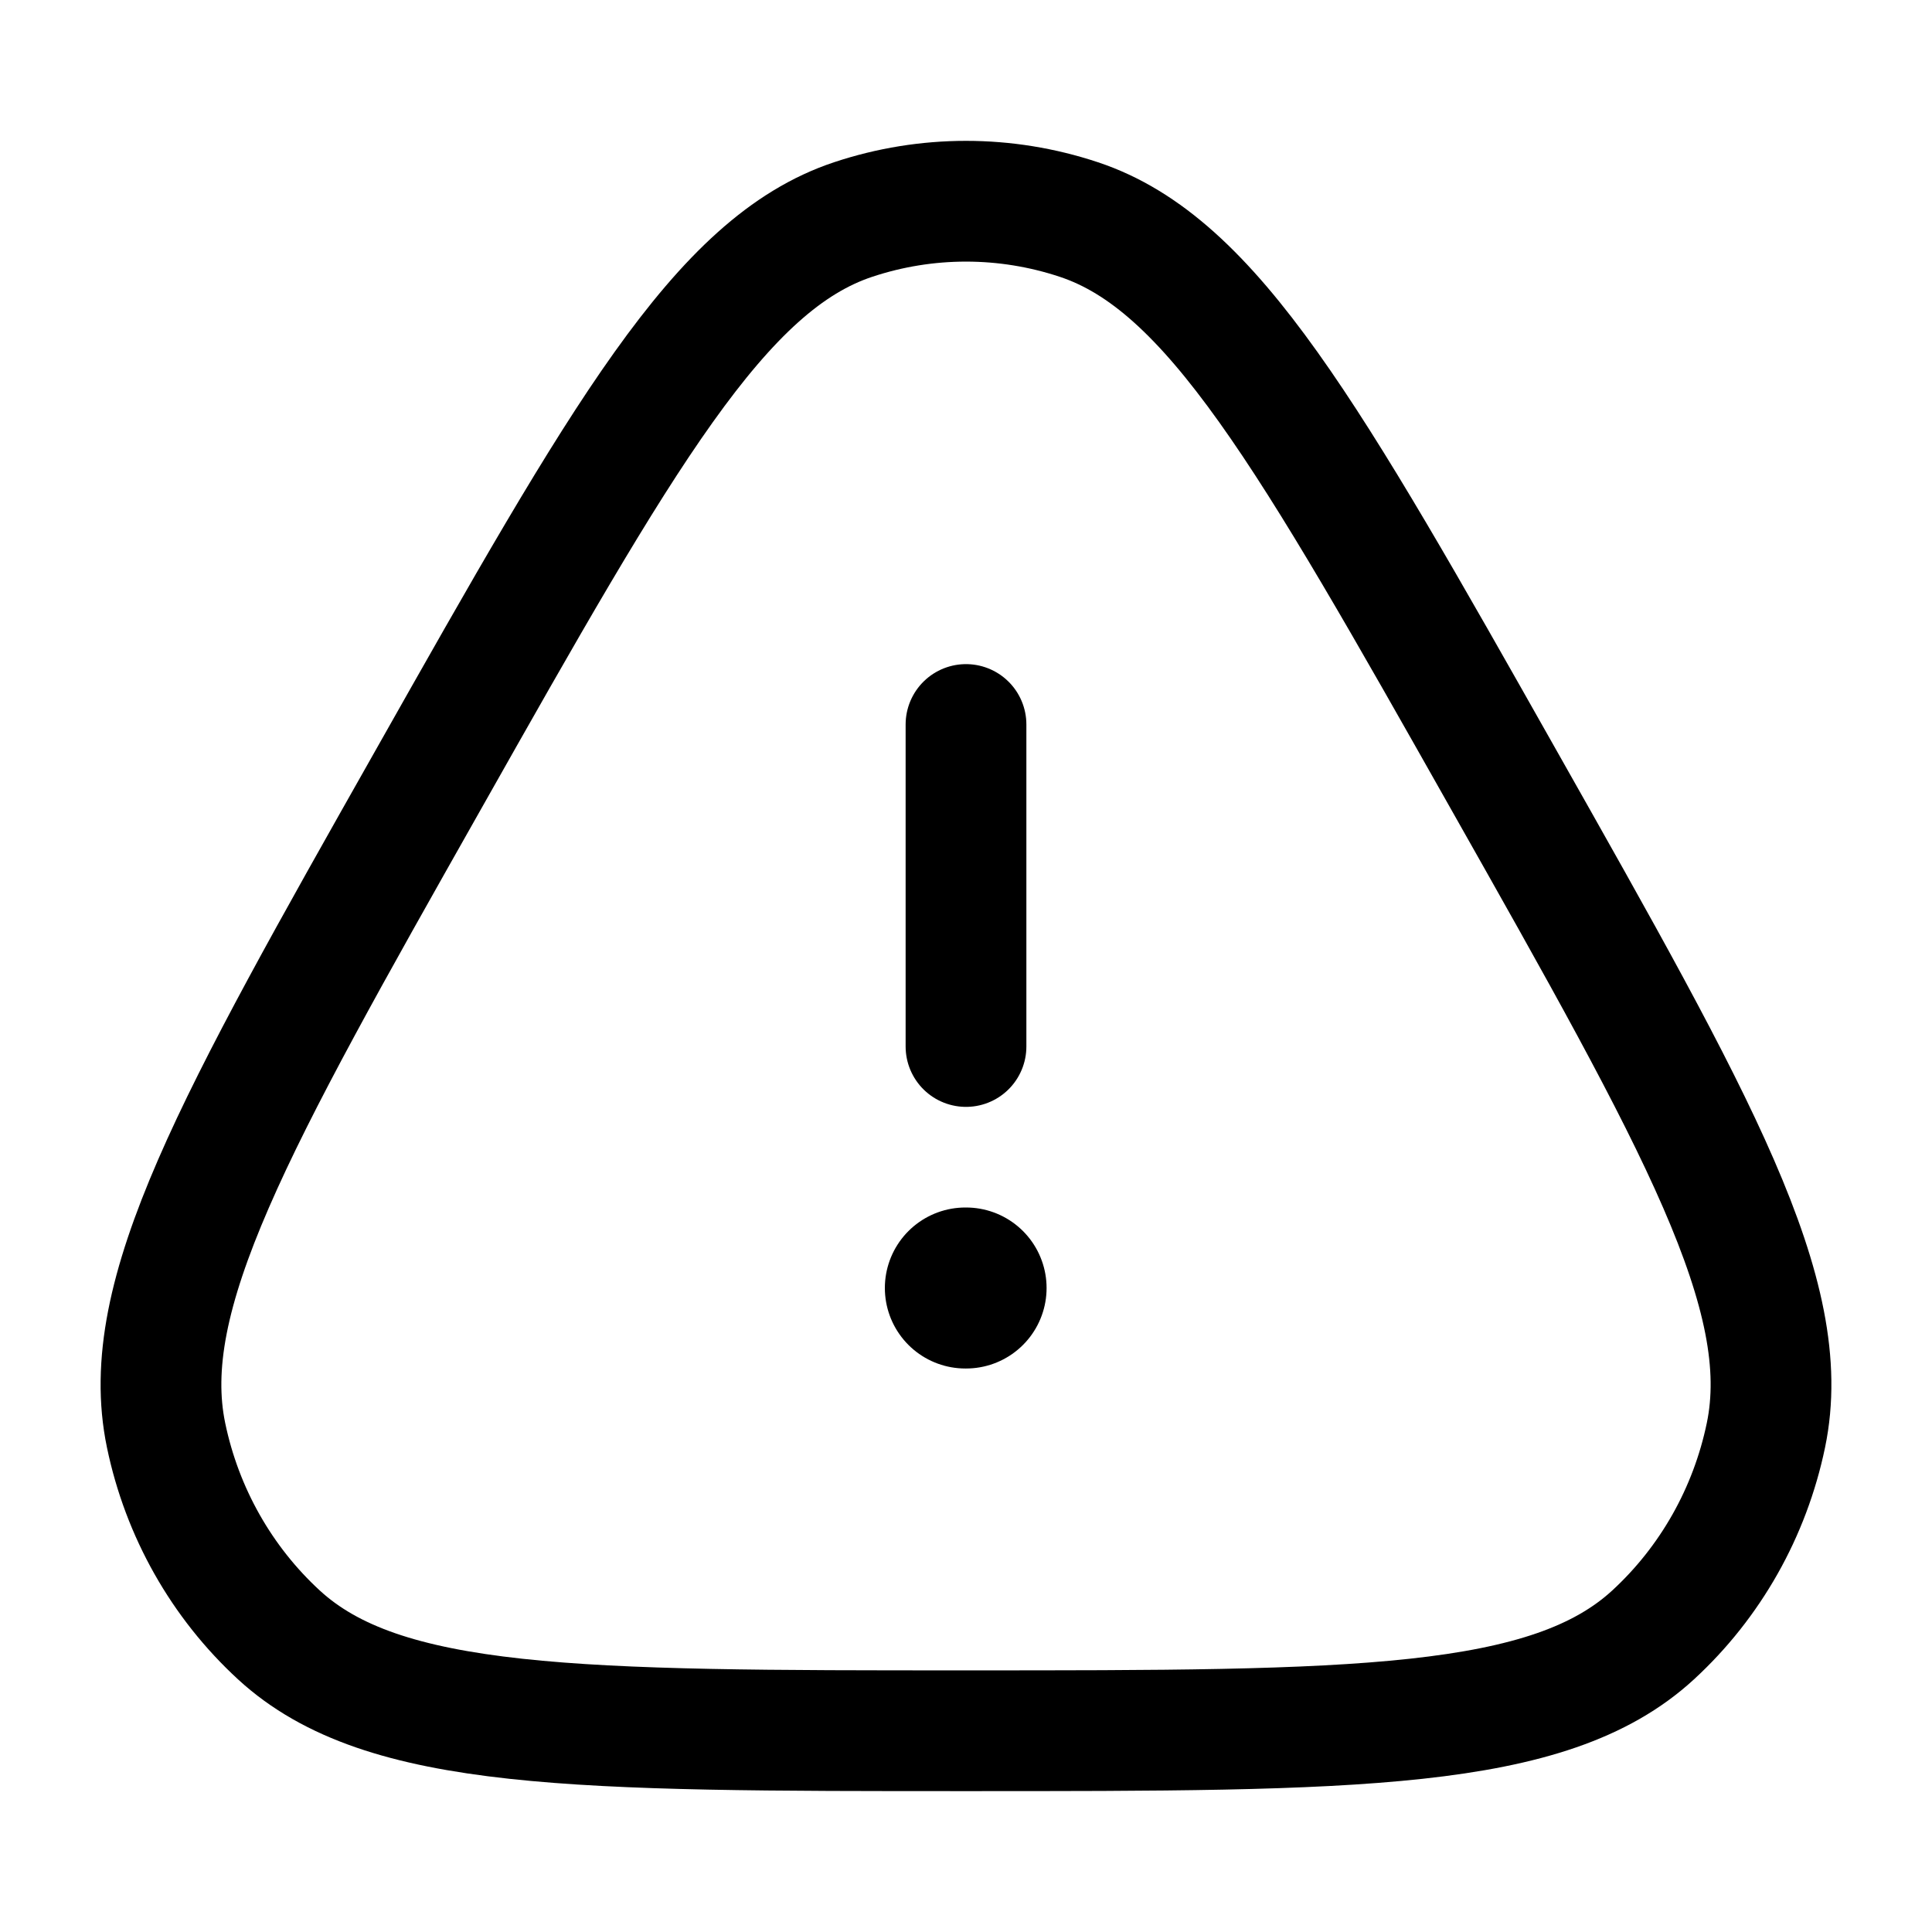
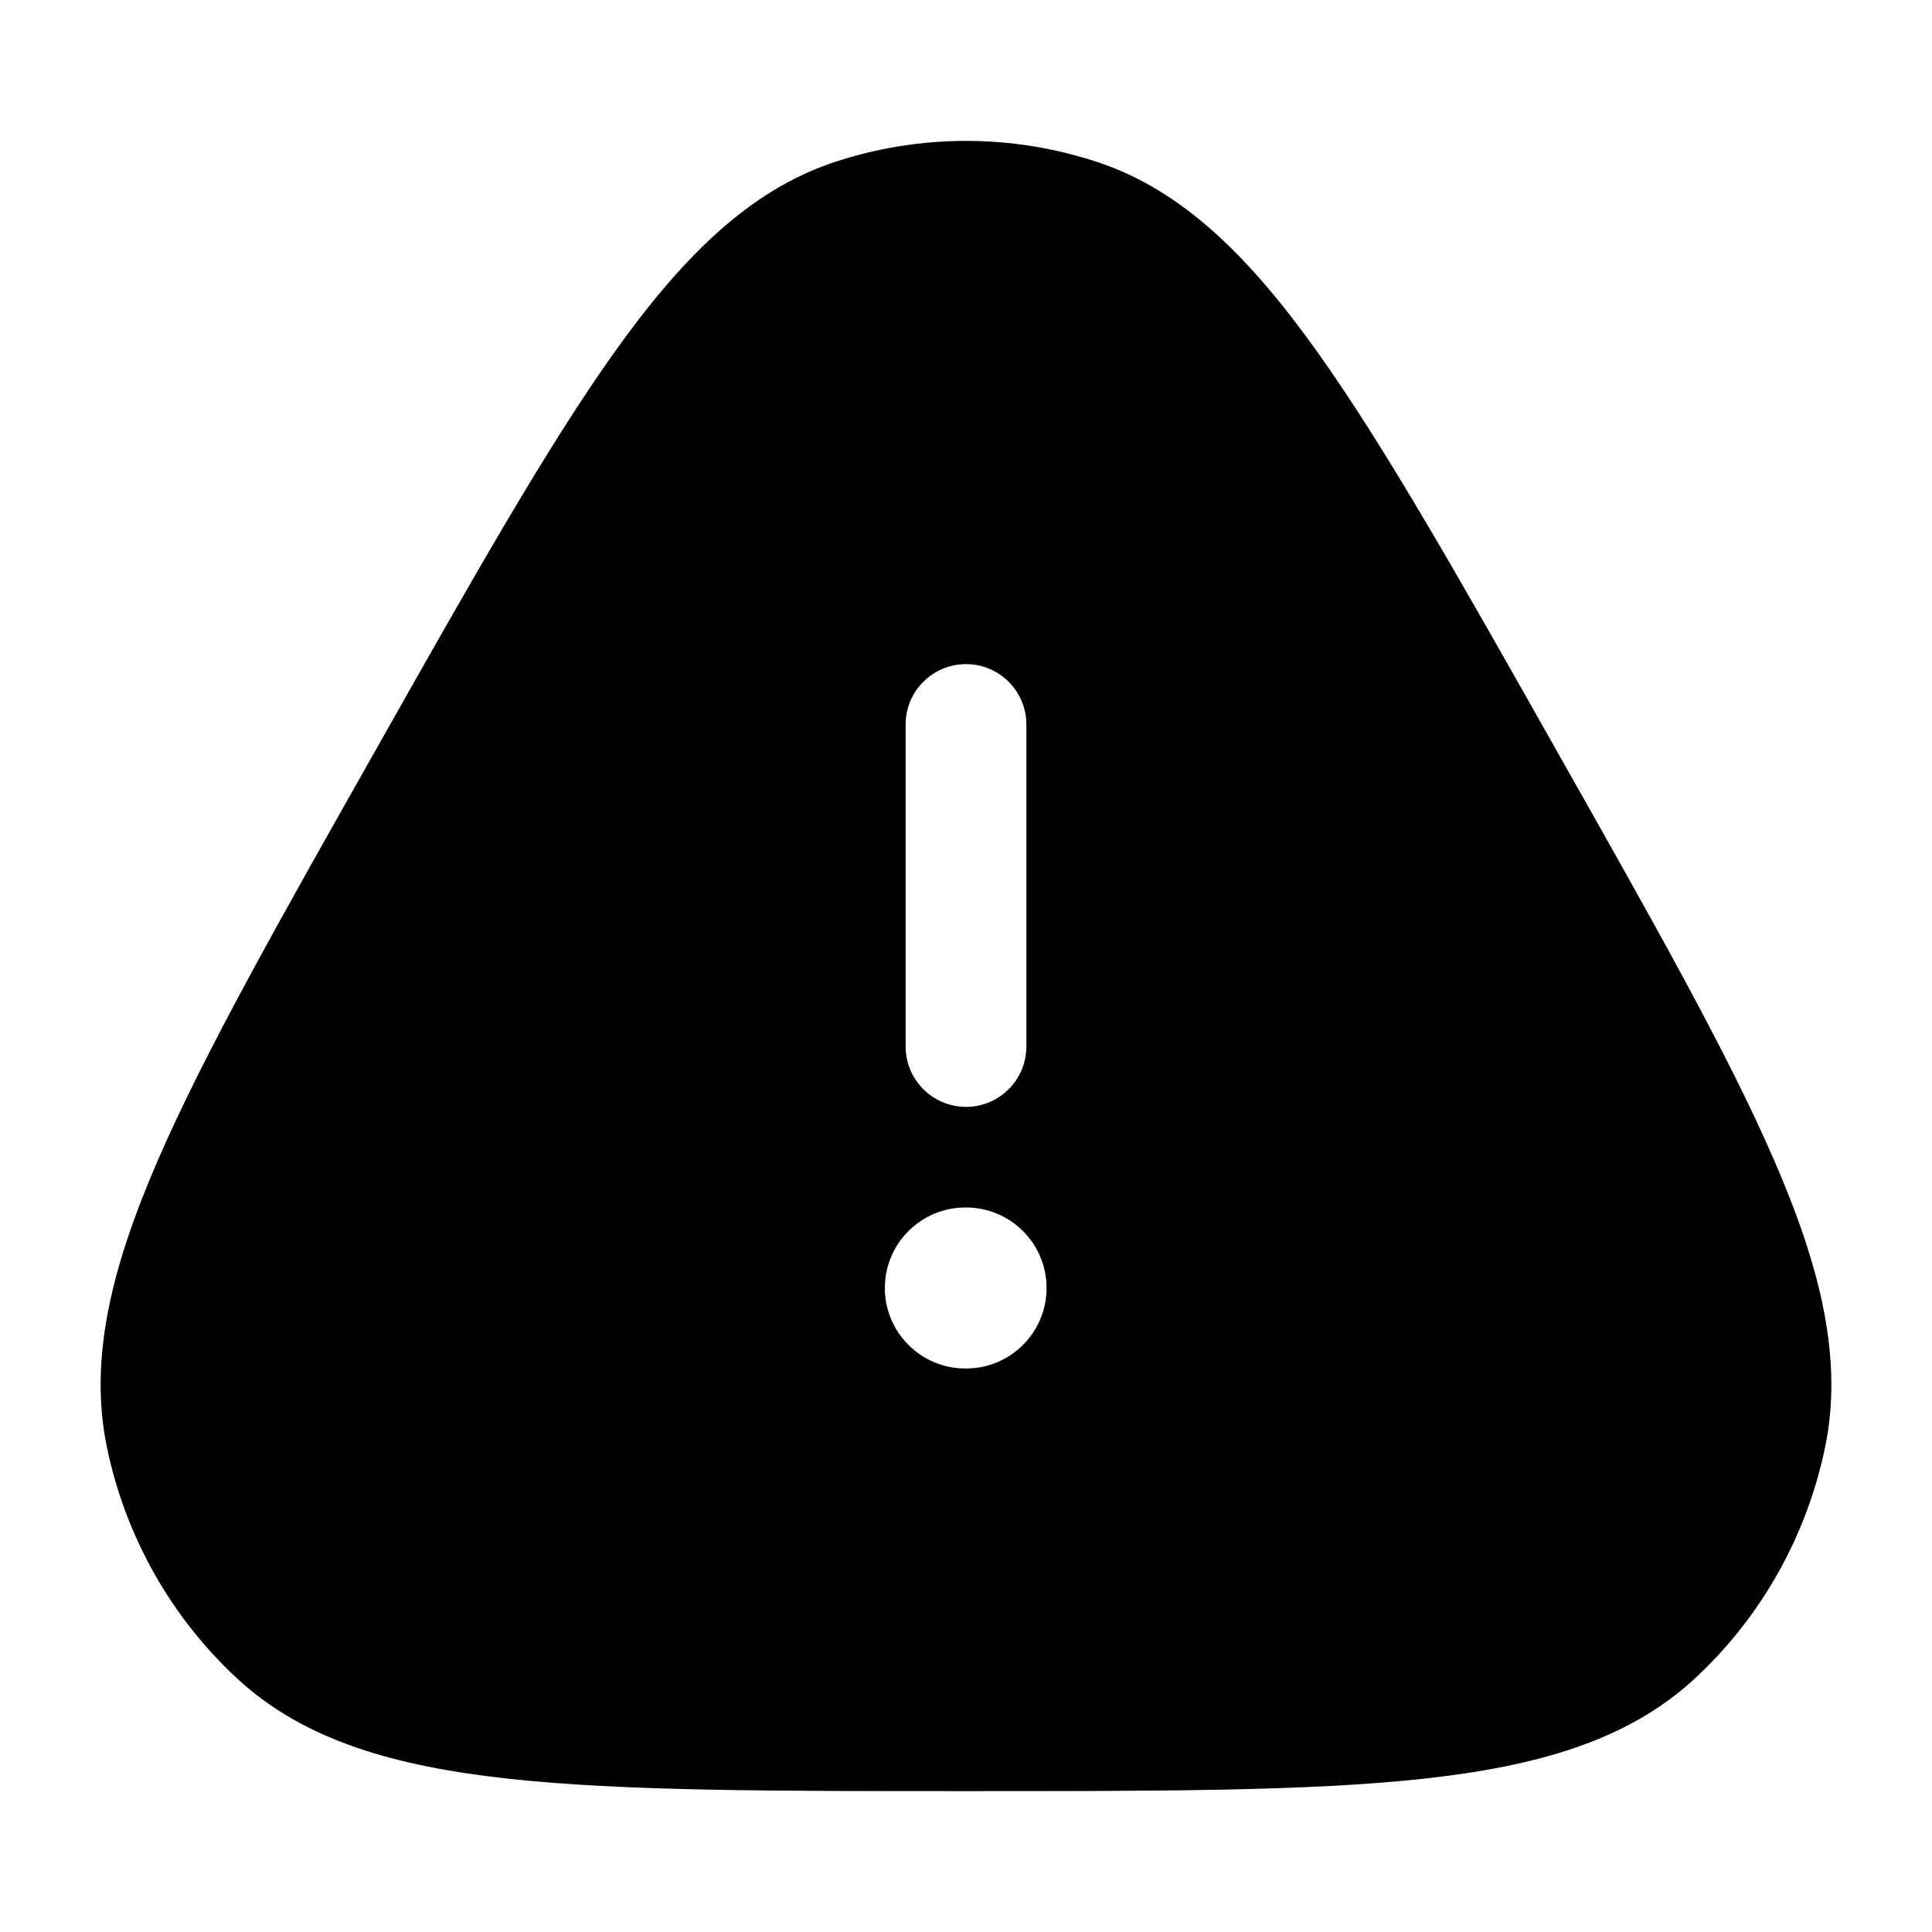
<svg xmlns="http://www.w3.org/2000/svg" width="24" height="24" viewBox="0 0 24 24" fill="none">
  <g id="alert-triangle-filled">
-     <g id="elements">
-       <path id="Vector" d="M12 21.5C7.173 21.5 4.759 21.5 3.465 20.31C2.753 19.655 2.262 18.787 2.063 17.829C1.701 16.089 2.908 13.954 5.322 9.683C7.735 5.412 8.942 3.277 10.598 2.727C11.509 2.424 12.491 2.424 13.402 2.727C15.058 3.277 16.265 5.412 18.678 9.683C21.092 13.954 22.299 16.089 21.937 17.829C21.738 18.787 21.247 19.655 20.535 20.31C19.241 21.5 16.827 21.5 12 21.5Z" stroke-width="1.5" stroke="currentColor" />
-       <path id="Vector_2" d="M11.992 16H12.001" stroke-width="2" stroke-linecap="round" stroke-linejoin="round" stroke="currentColor" />
-       <path id="Vector_3" d="M12 13L12 9" stroke-width="1.5" stroke-linecap="round" stroke-linejoin="round" stroke="currentColor" />
-     </g>
+     <path id="alert-triangle-filled-path" d="M10.362 2.015C11.427 1.662 12.573 1.662 13.638 2.015C14.698 2.367 15.53 3.202 16.366 4.374C17.205 5.55 18.133 7.193 19.331 9.314C20.529 11.434 21.459 13.076 22.036 14.406C22.613 15.734 22.9 16.881 22.671 17.983C22.44 19.091 21.871 20.099 21.043 20.861C20.216 21.622 19.091 21.943 17.674 22.097C16.255 22.251 14.396 22.25 12 22.25C9.604 22.25 7.745 22.251 6.326 22.097C4.909 21.943 3.784 21.622 2.957 20.861C2.129 20.099 1.56 19.091 1.329 17.983C1.1 16.881 1.387 15.734 1.964 14.406C2.541 13.076 3.471 11.434 4.669 9.314C5.867 7.193 6.795 5.55 7.634 4.374C8.47 3.202 9.302 2.367 10.362 2.015ZM11.992 15C11.44 15 10.992 15.448 10.992 16C10.992 16.552 11.44 17 11.992 17H12.001C12.553 17 13.001 16.552 13.001 16C13.001 15.448 12.553 15 12.001 15H11.992ZM12 8.25C11.586 8.25 11.25 8.586 11.25 9V13C11.25 13.414 11.586 13.75 12 13.75C12.414 13.75 12.75 13.414 12.75 13V9C12.75 8.586 12.414 8.25 12 8.25Z" fill-rule="evenodd" clip-rule="evenodd" fill="currentColor" />
  </g>
</svg>
